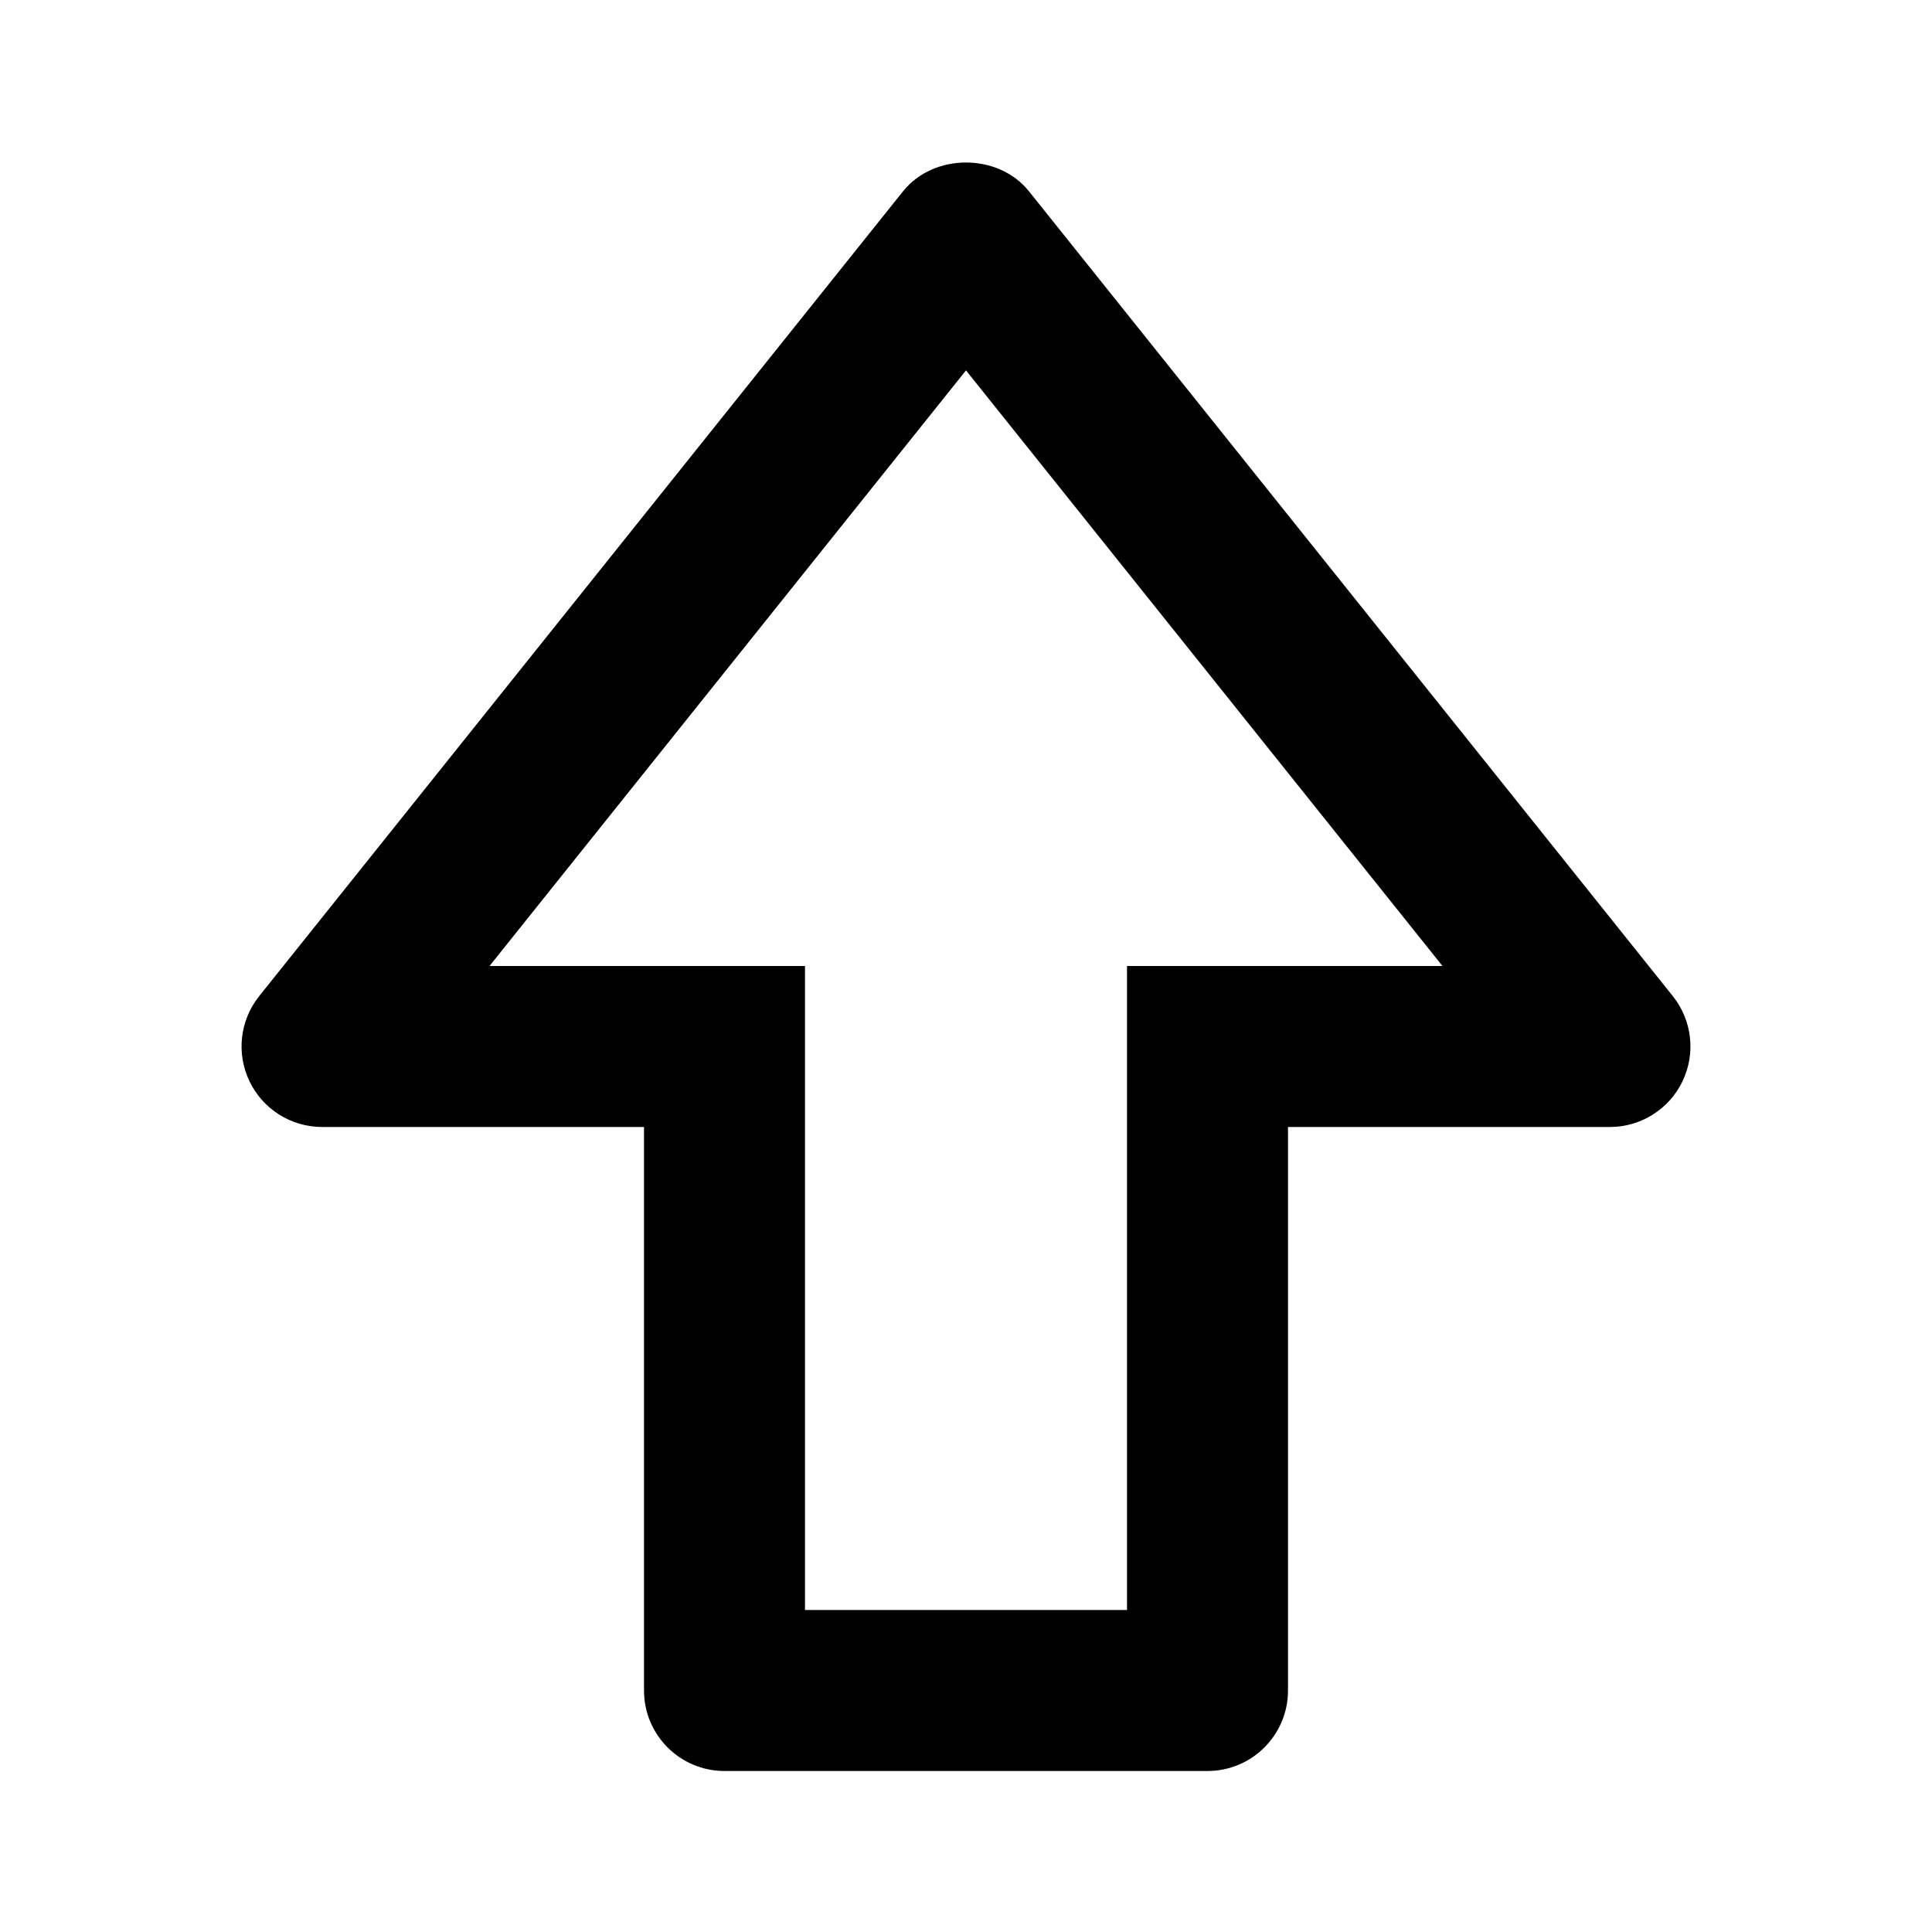
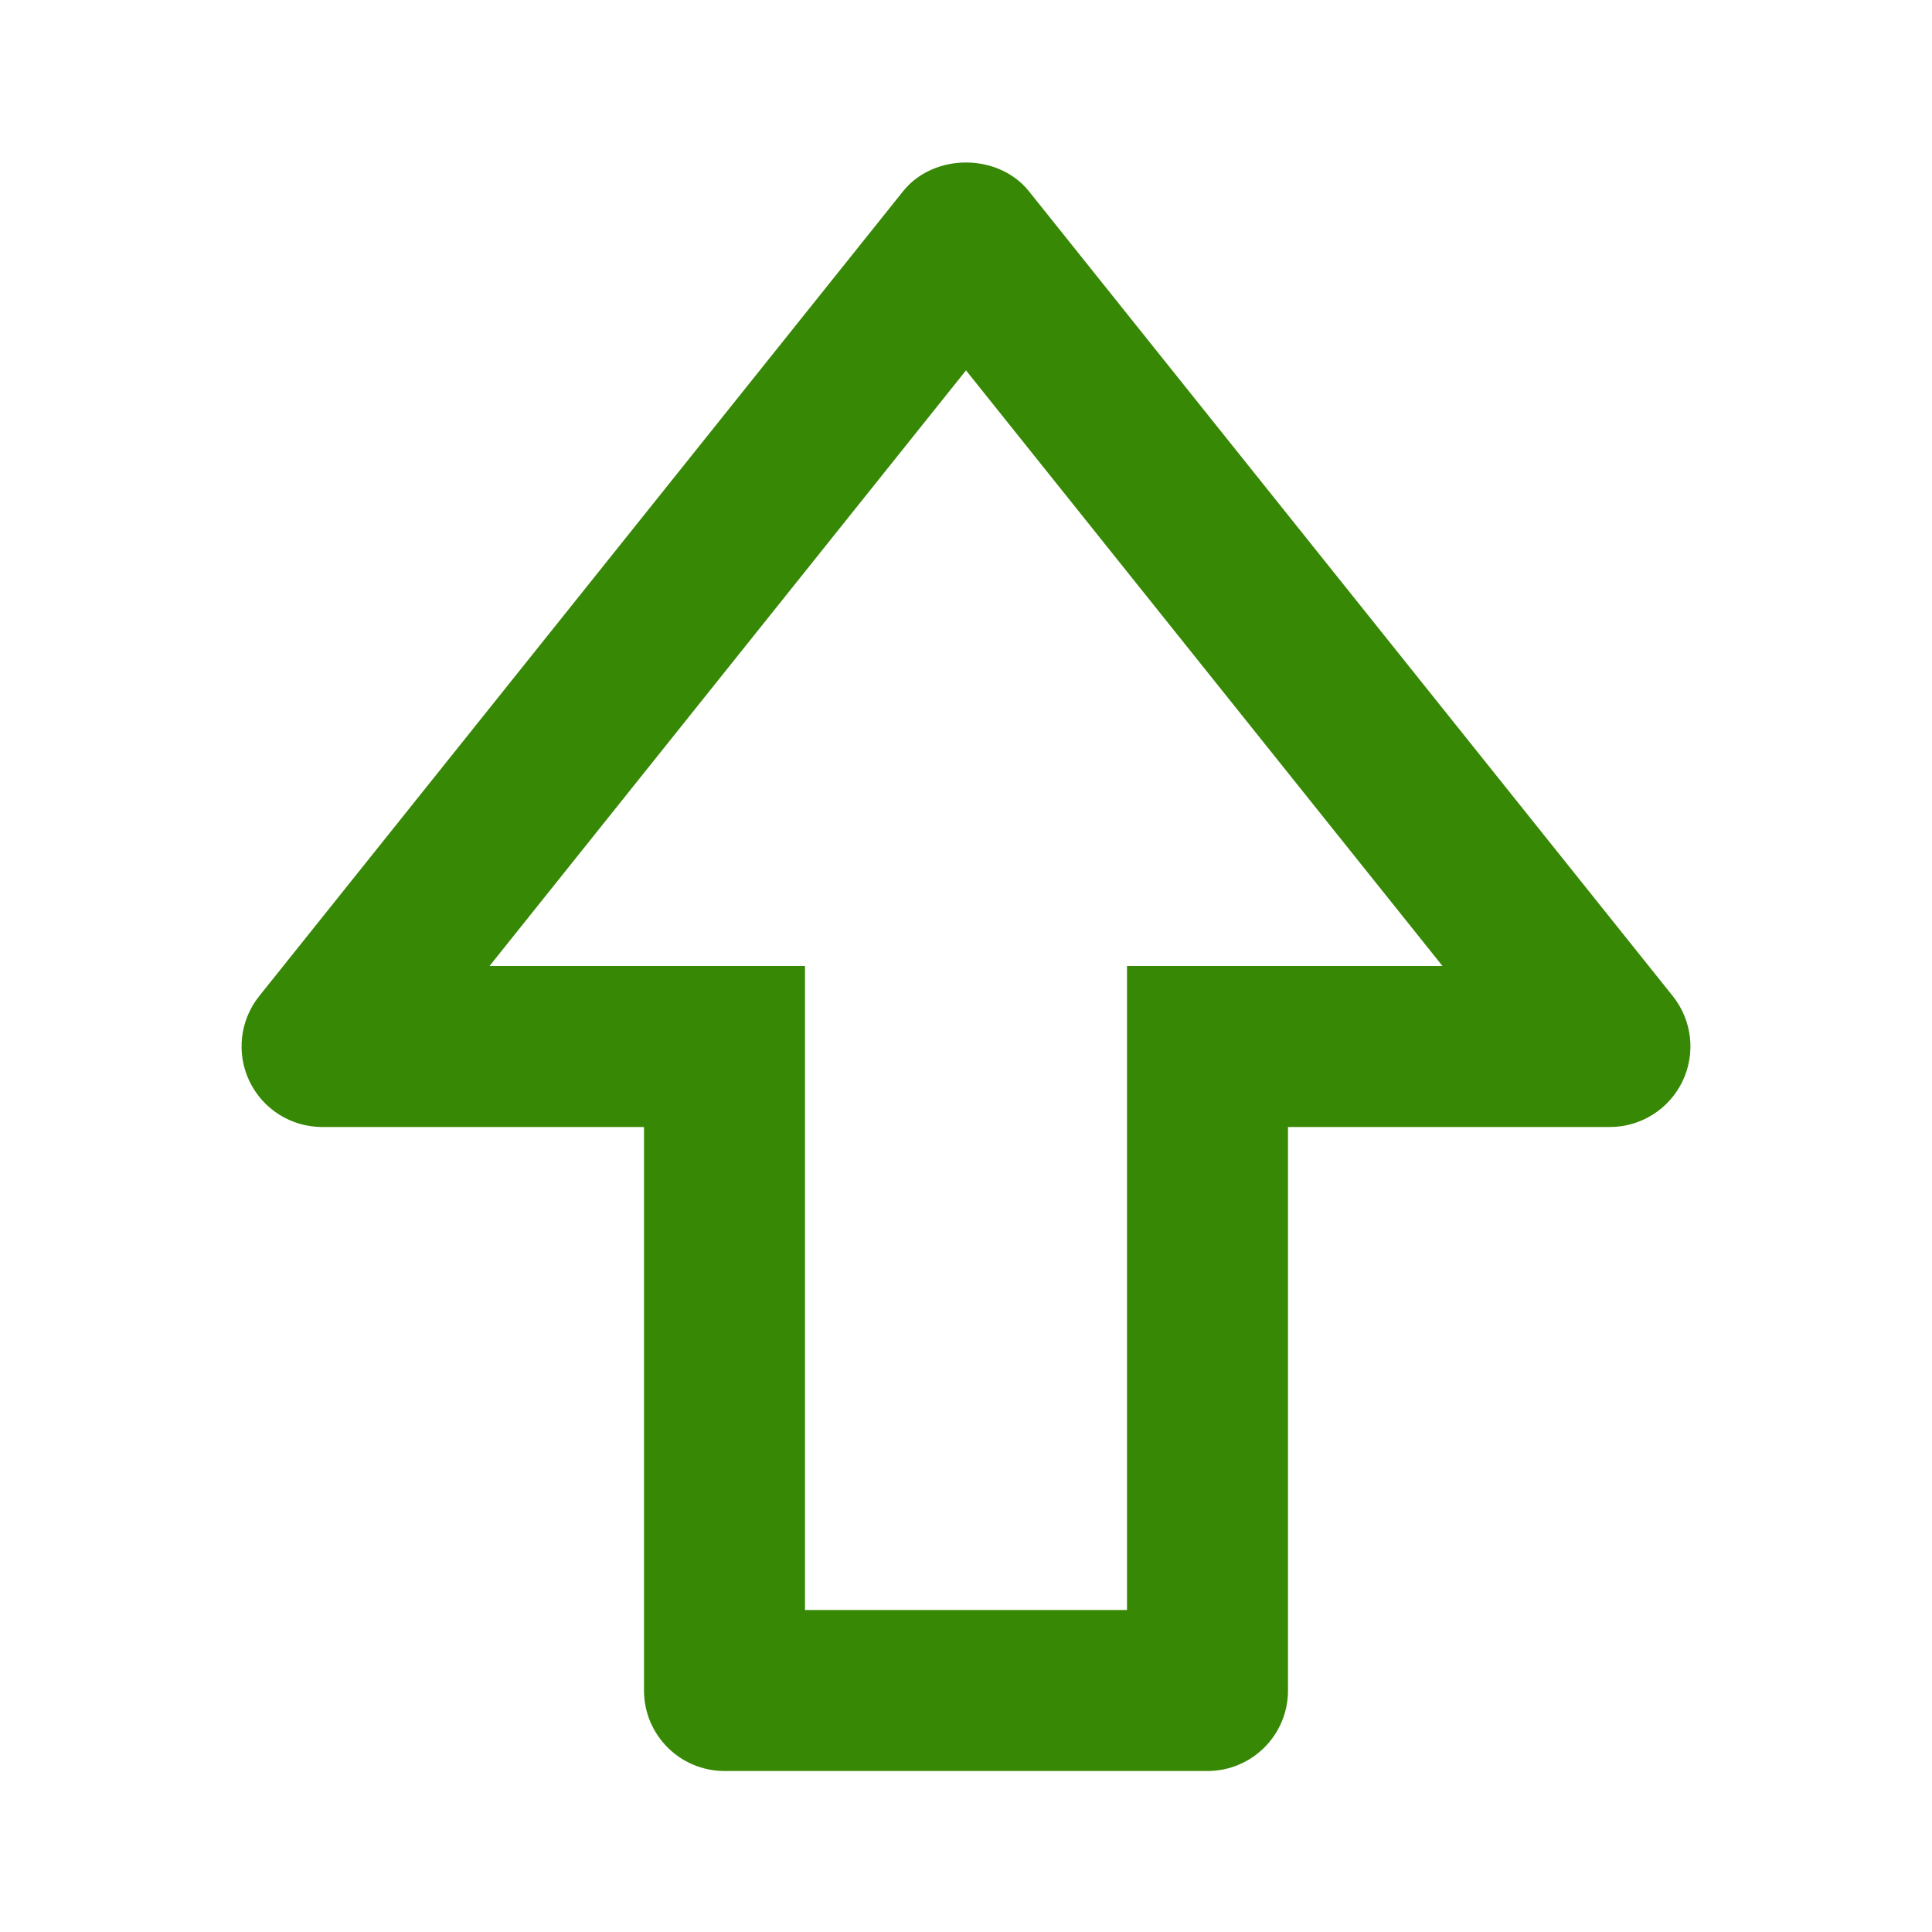
- <svg xmlns="http://www.w3.org/2000/svg" fill="#000000" width="800px" height="800px" viewBox="0 0 24 24">
+ <svg xmlns="http://www.w3.org/2000/svg" fill="#378805" width="800px" height="800px" viewBox="0 0 24 24">
  <path d="M12.781 2.375c-.381-.475-1.181-.475-1.562 0l-8 10A1.001 1.001 0 0 0 4 14h4v7a1 1 0 0 0 1 1h6a1 1 0 0 0 1-1v-7h4a1.001 1.001 0 0 0 .781-1.625l-8-10zM15 12h-1v8h-4v-8H6.081L12 4.601 17.919 12H15z" />
</svg>
